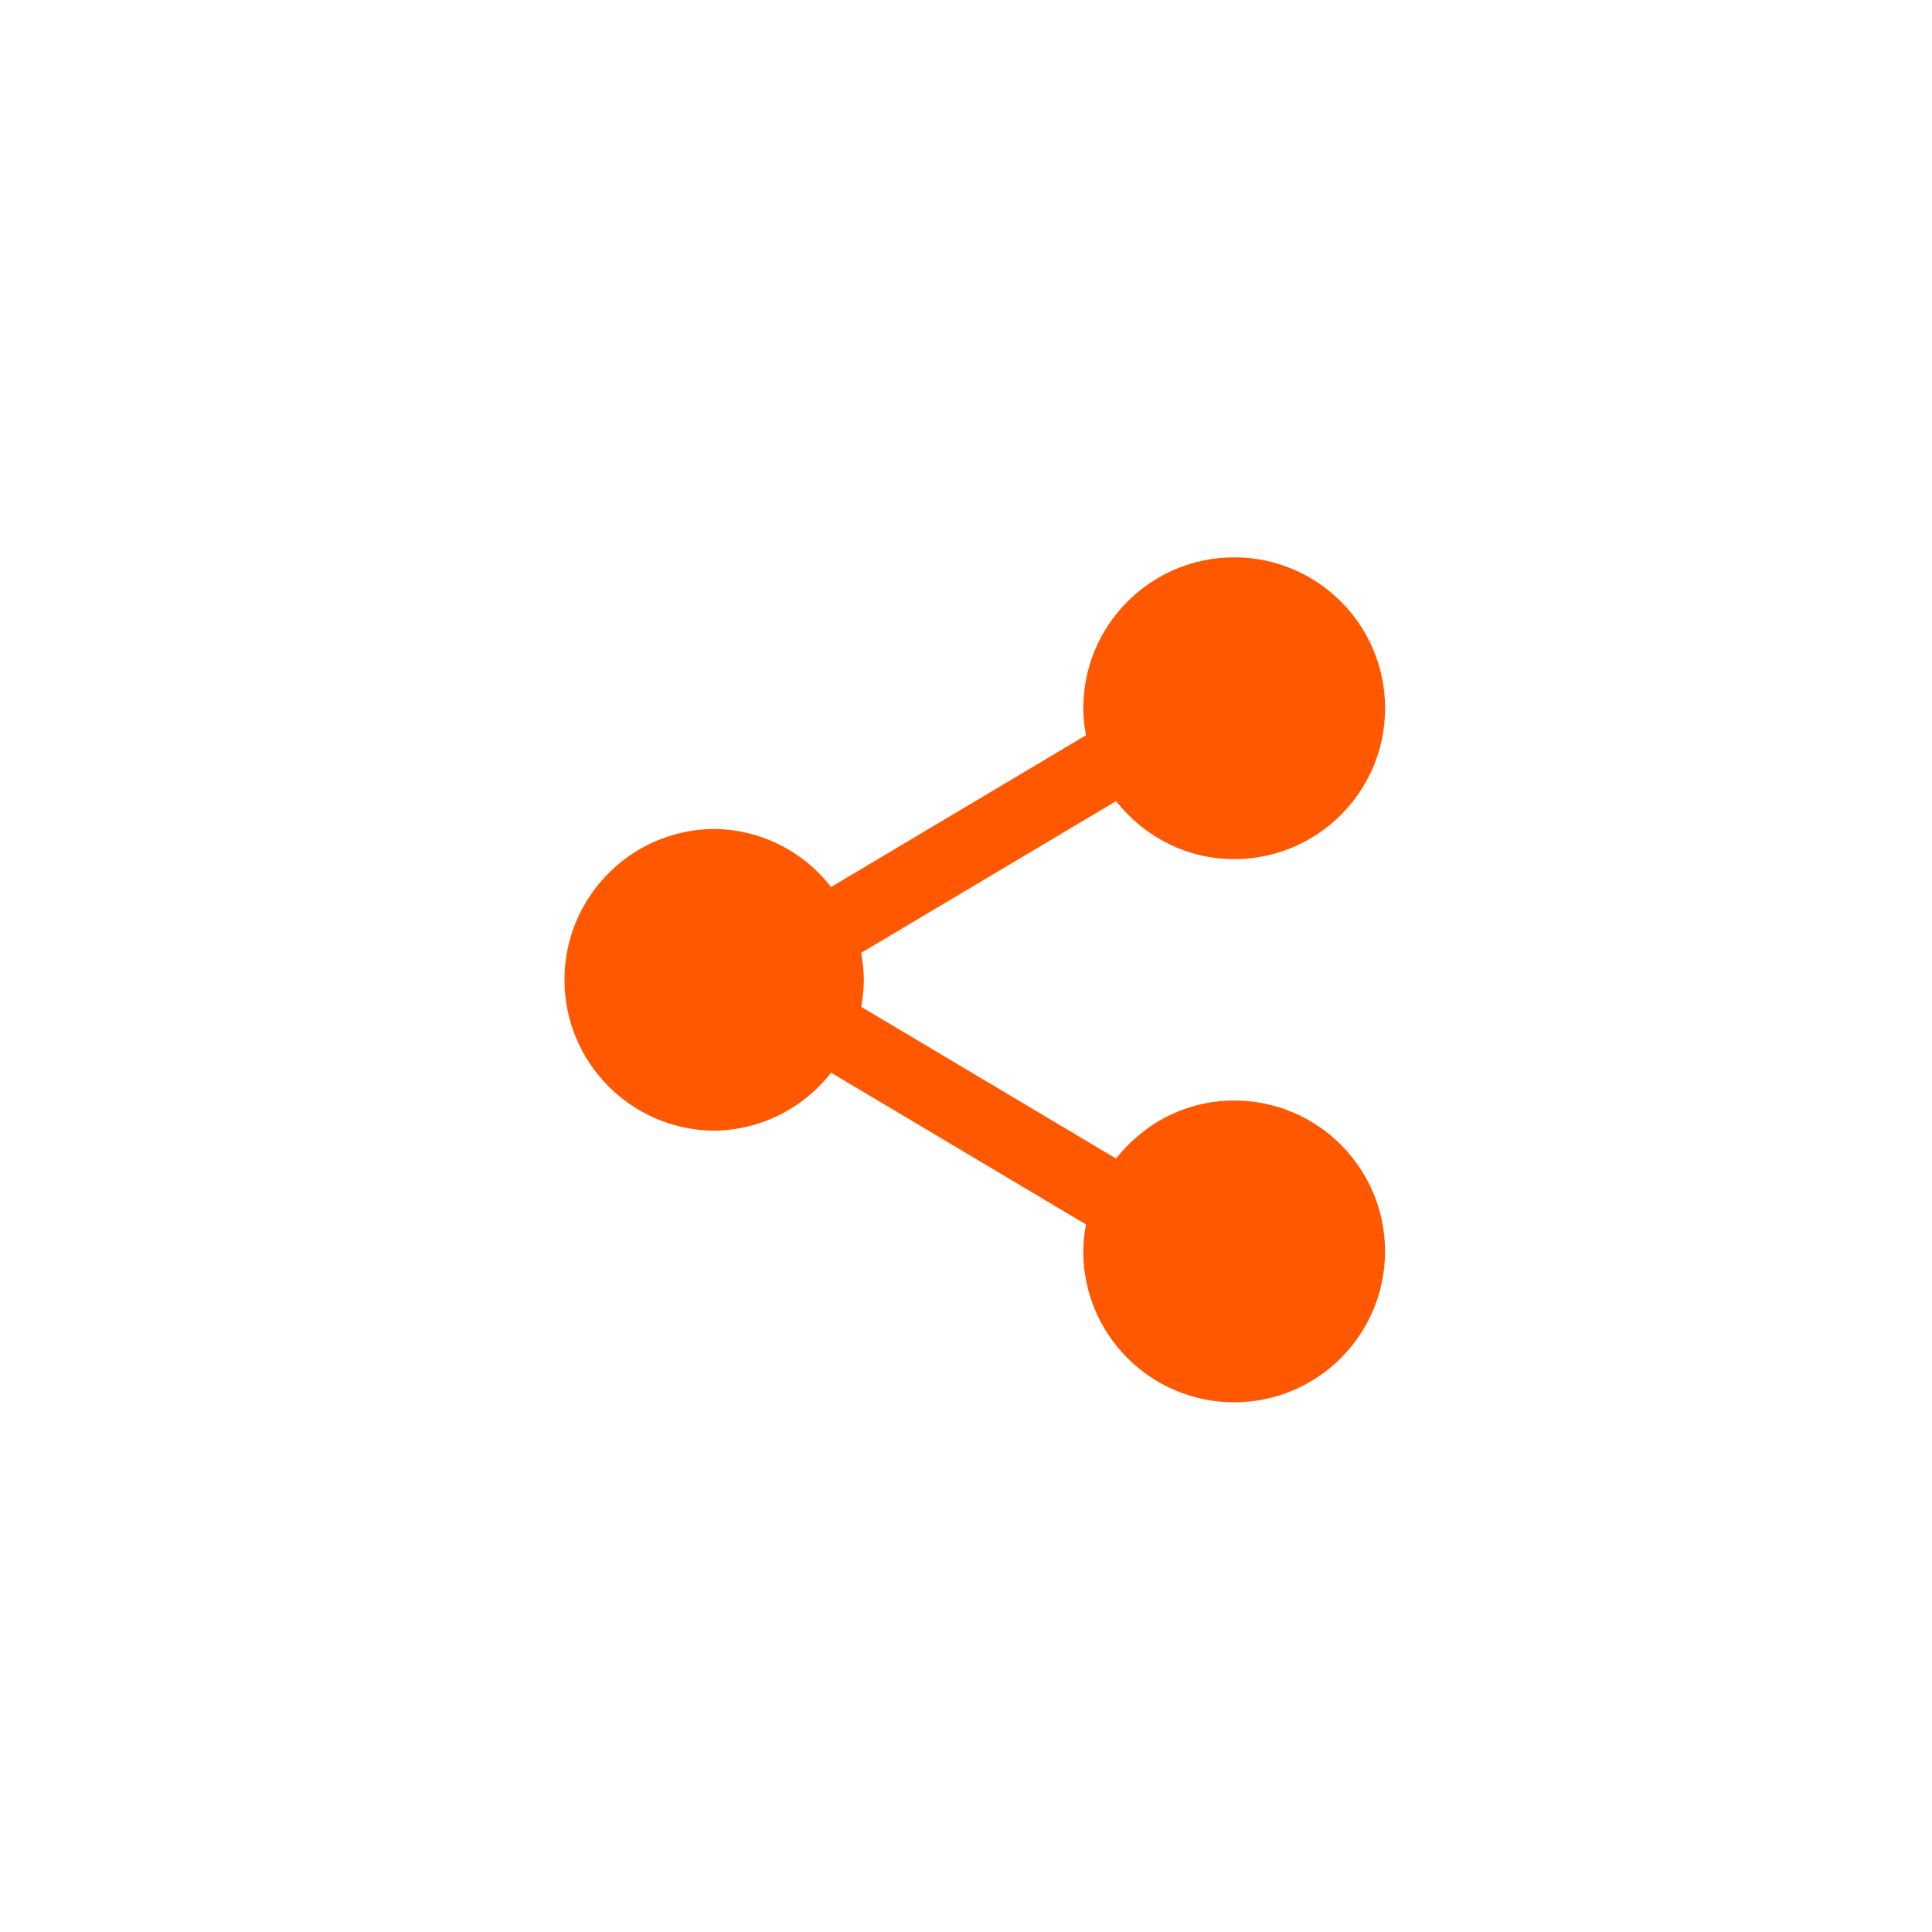
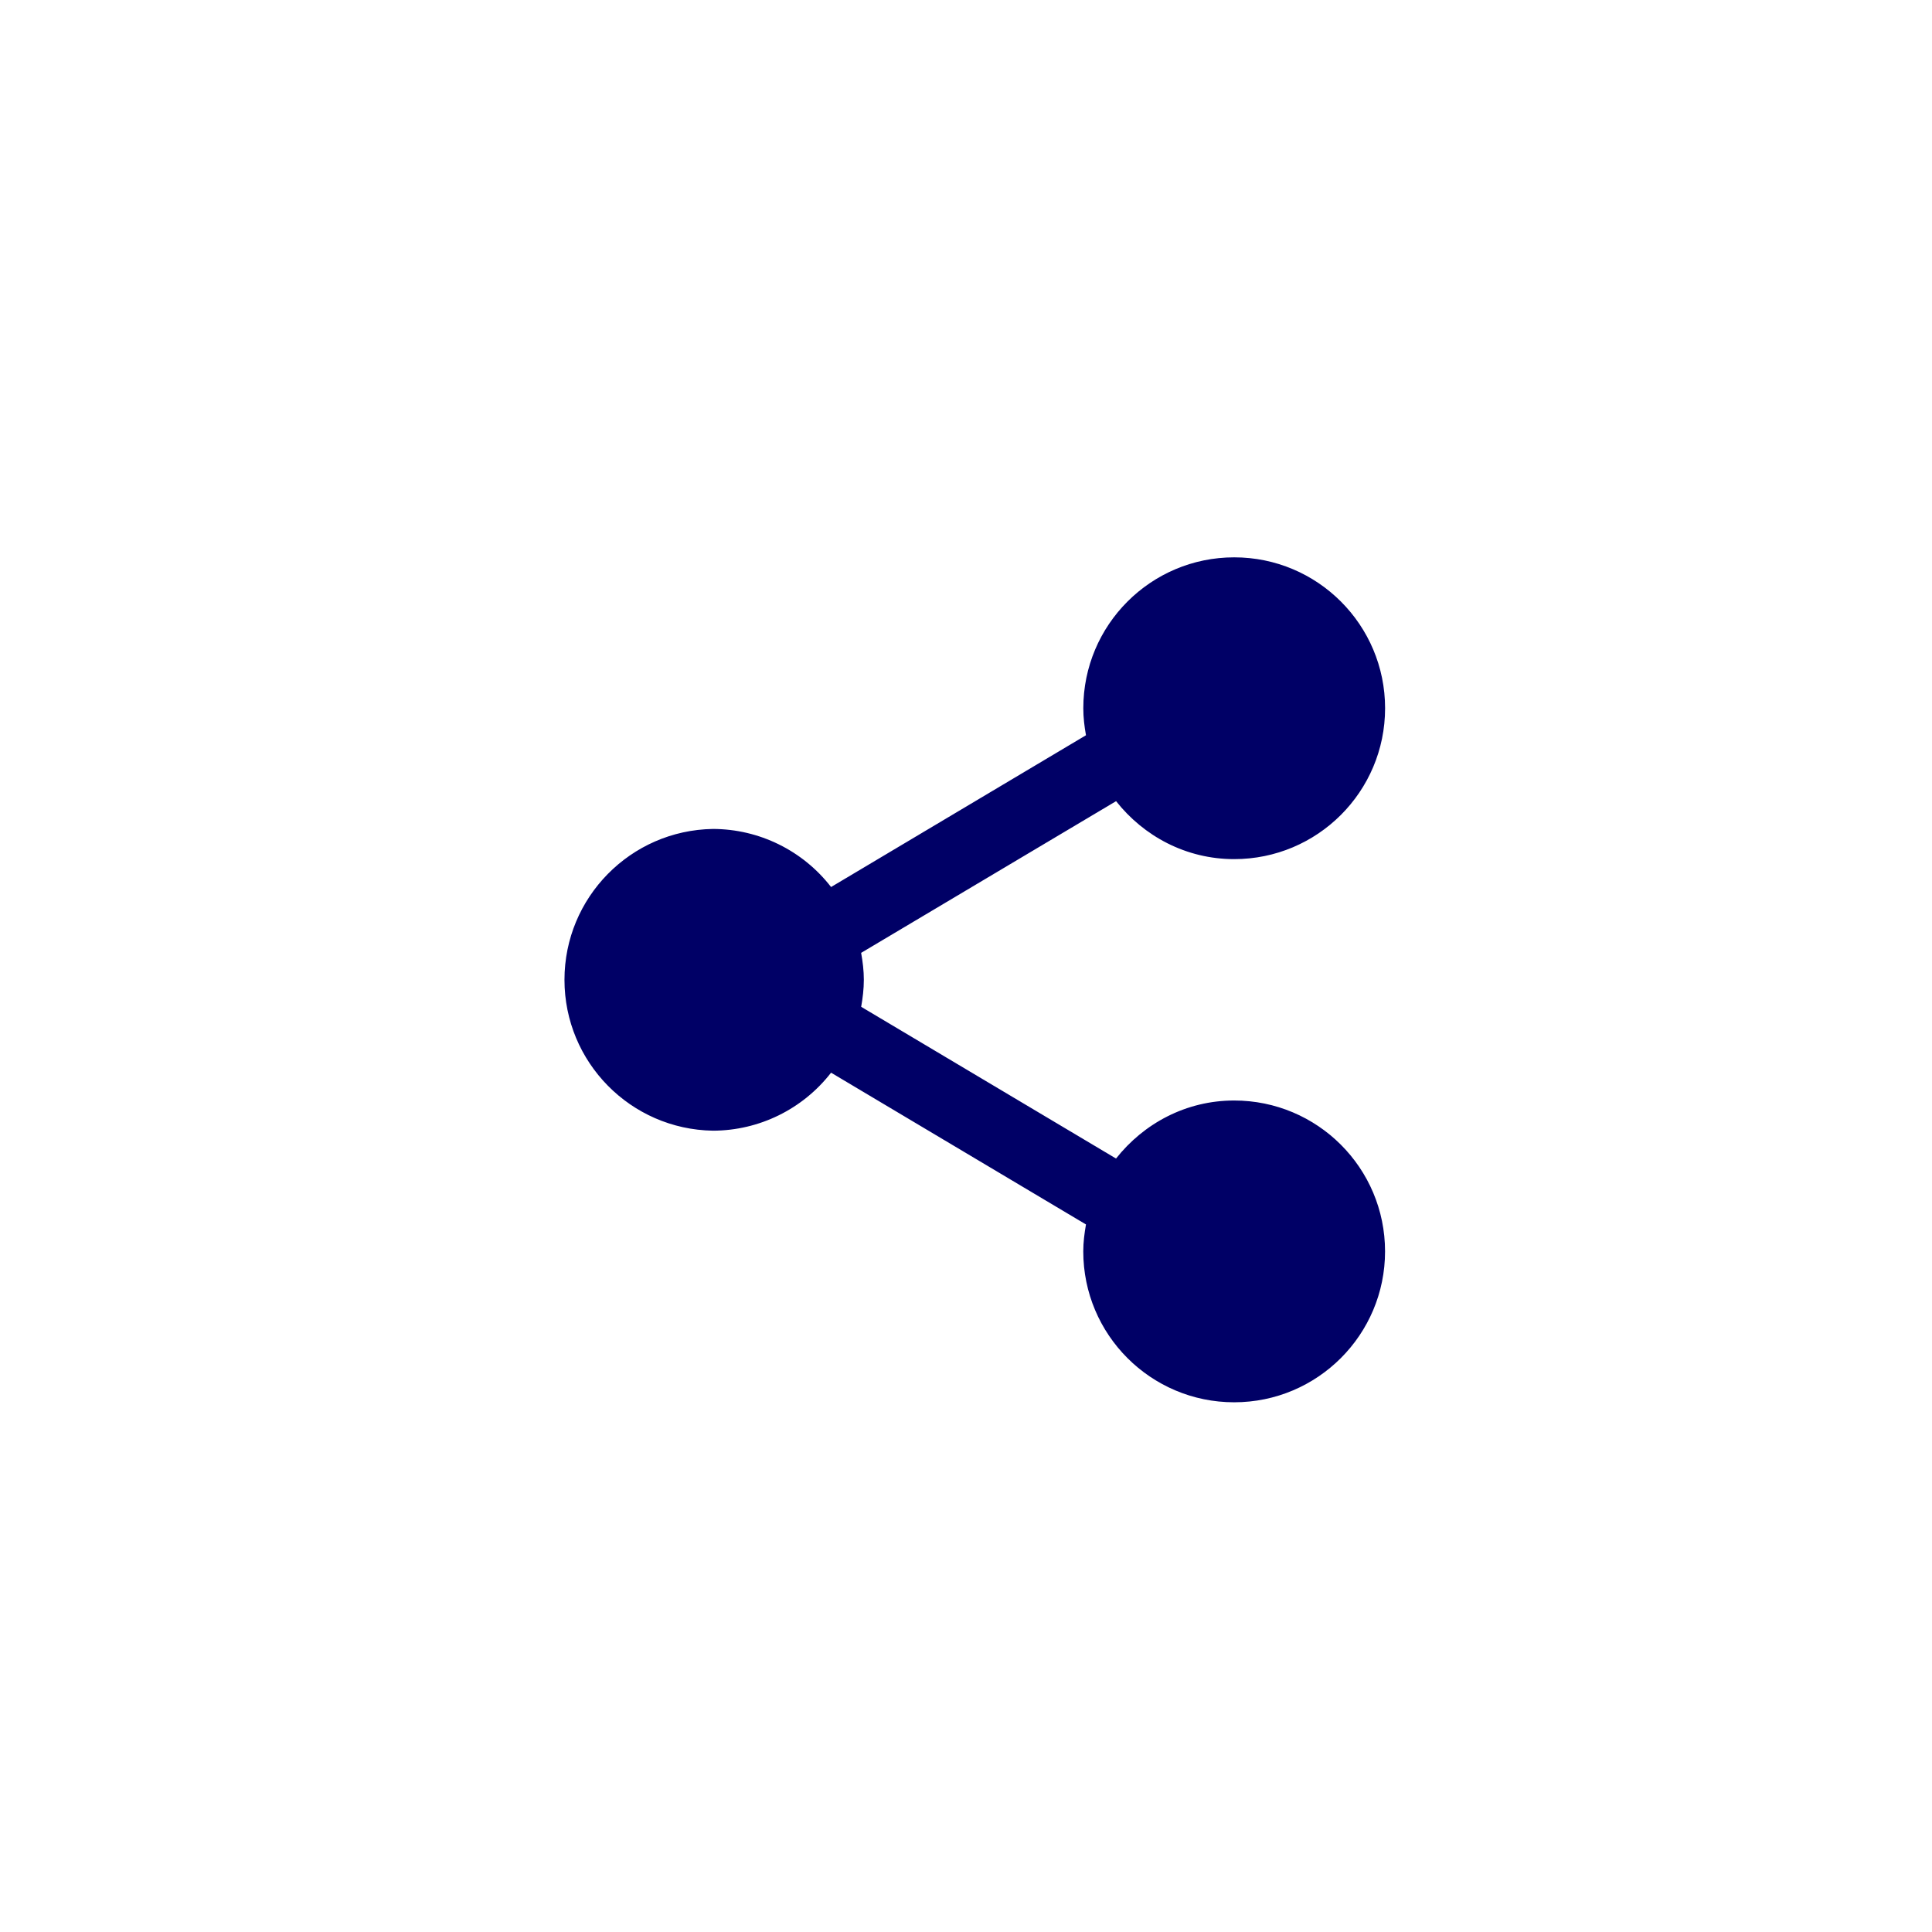
<svg xmlns="http://www.w3.org/2000/svg" width="50" height="50">
-   <path d="M28.883 29.983l-6.596-3.927c.04-.227.069-.46.069-.699 0-.238-.029-.47-.07-.697l6.598-3.926c.715.906 1.81 1.5 3.055 1.5a3.905 3.905 0 1 0-3.903-3.903c0 .238.028.47.069.697l-6.597 3.928a3.879 3.879 0 0 0-3.057-1.503 3.905 3.905 0 0 0 0 7.809 3.882 3.882 0 0 0 3.057-1.501l6.597 3.928c-.04.227-.07.458-.07.696a3.905 3.905 0 1 0 3.904-3.904c-1.245 0-2.34.595-3.056 1.502z" fill="#FF5800" fill-rule="evenodd" />
+   <path d="M28.883 29.983l-6.596-3.927c.04-.227.069-.46.069-.699 0-.238-.029-.47-.07-.697l6.598-3.926c.715.906 1.81 1.5 3.055 1.5a3.905 3.905 0 1 0-3.903-3.903c0 .238.028.47.069.697l-6.597 3.928a3.879 3.879 0 0 0-3.057-1.503 3.905 3.905 0 0 0 0 7.809 3.882 3.882 0 0 0 3.057-1.501l6.597 3.928c-.04.227-.07.458-.07.696a3.905 3.905 0 1 0 3.904-3.904c-1.245 0-2.34.595-3.056 1.502z" fill=" #000066" fill-rule="evenodd" />
</svg>
